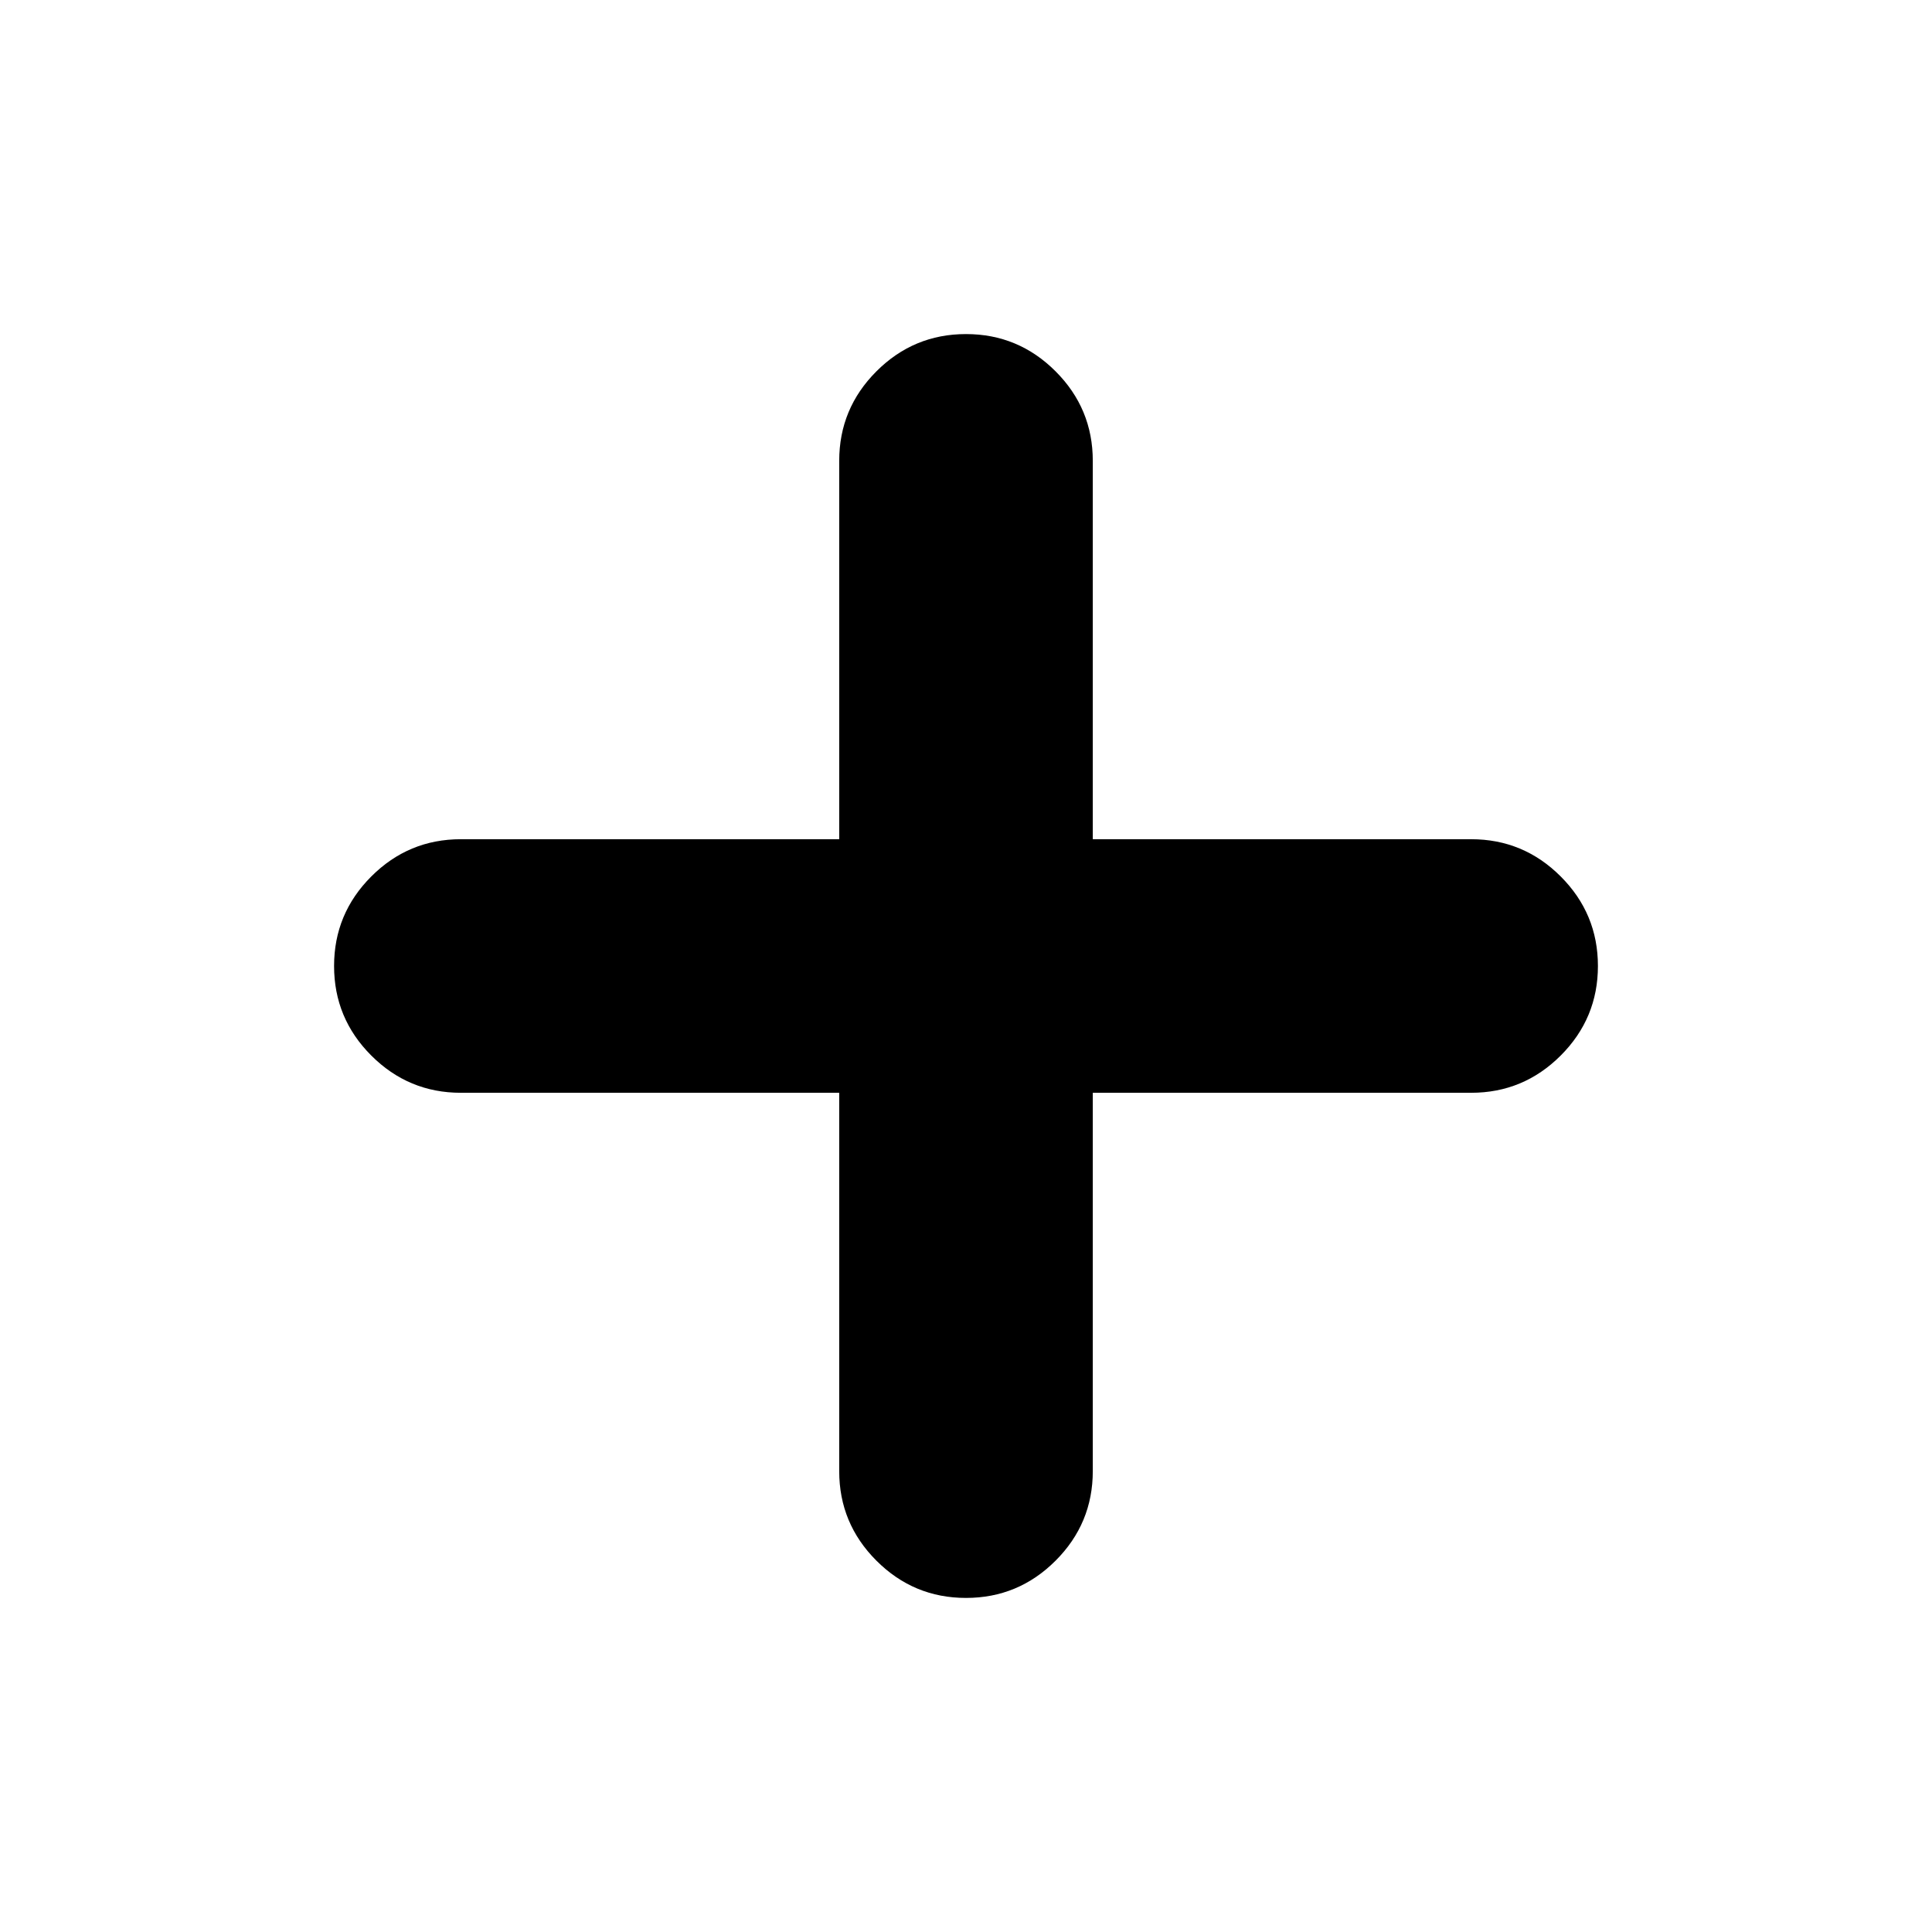
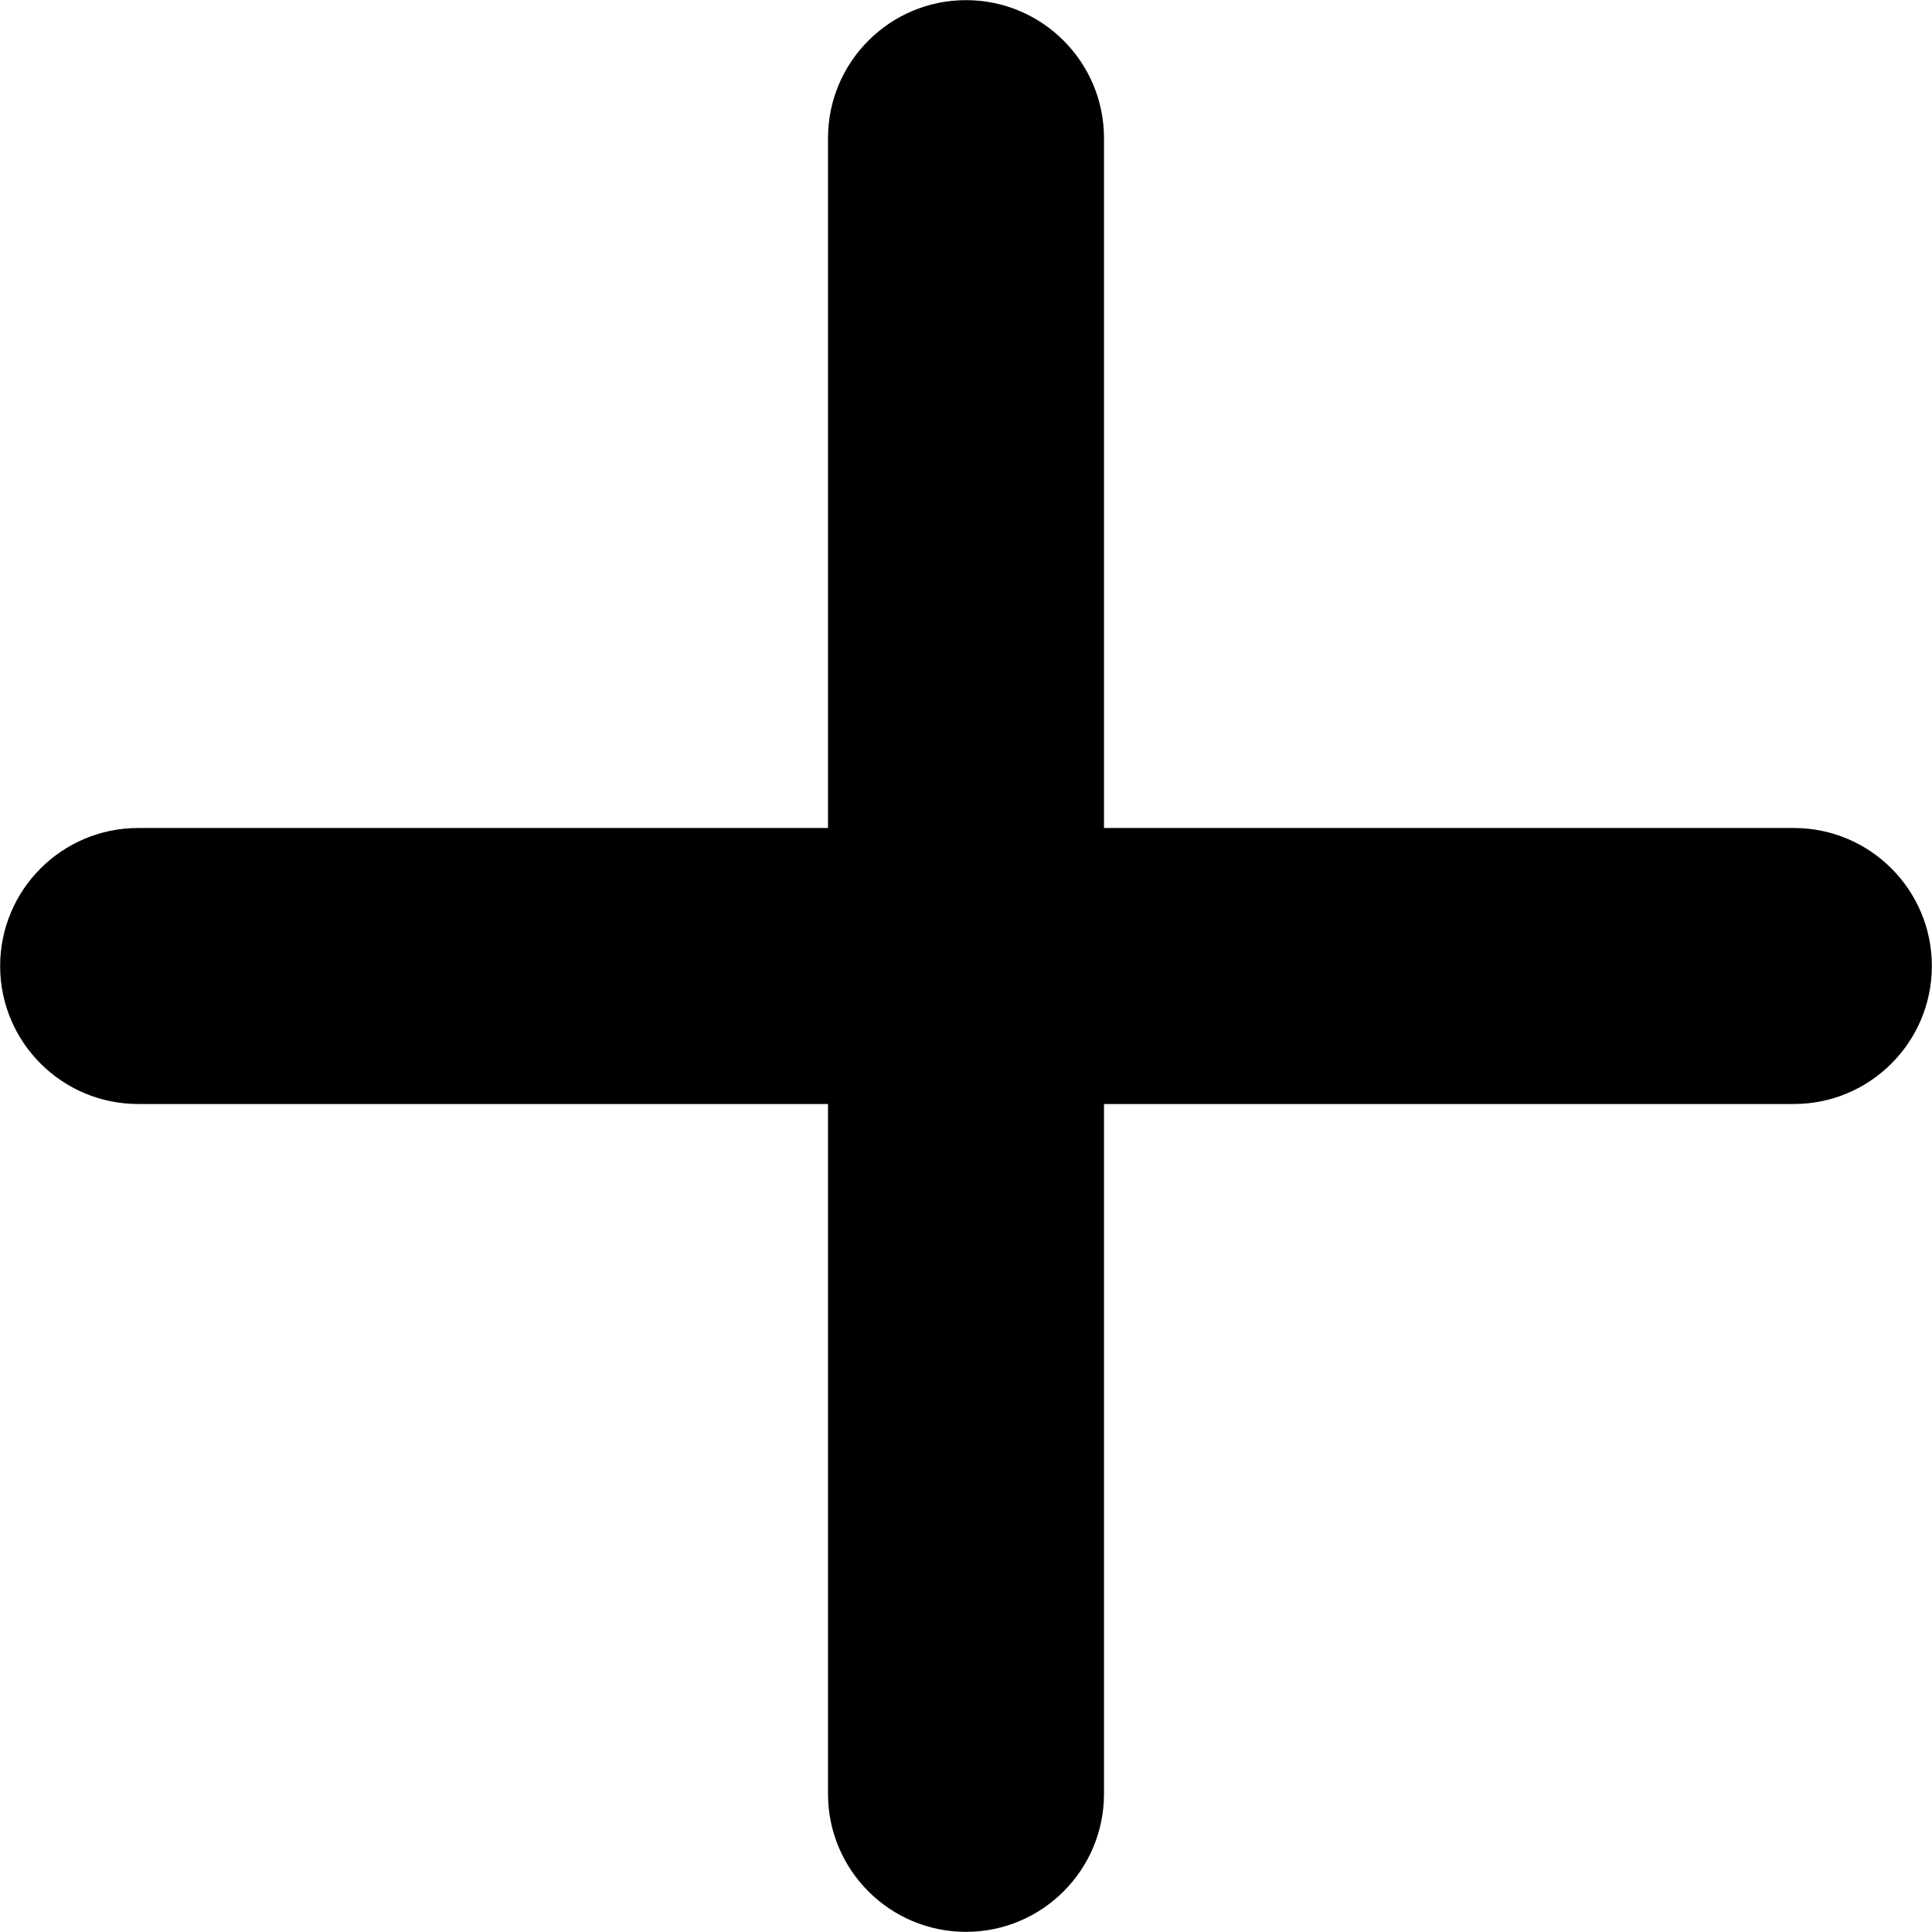
- <svg xmlns="http://www.w3.org/2000/svg" height="24px" viewBox="0 -960 960 960" width="24px" fill="currentColor">
-   <path d="M417-417H229q-26 0-44.5-18.5T166-480q0-26 18.5-44.5T229-543h188v-188q0-26 18.5-44.5T480-794q26 0 44.5 18.5T543-731v188h188q26 0 44.5 18.5T794-480q0 26-18.5 44.5T731-417H543v188q0 26-18.5 44.5T480-166q-26 0-44.5-18.5T417-229v-188Z" />
+ <svg xmlns="http://www.w3.org/2000/svg" fill="none" viewBox="0 0 14 14" id="Add-1--Streamline-Flex">
+   <g id="add-1--expand-cross-buttons-button-more-remove-plus-add-+-mathematics-math">
+     <path id="Union" fill="currentColor" fill-rule="evenodd" d="M8 1.001c0 -0.552 -0.448 -1 -1 -1 -0.552 0 -1 0.448 -1 1V6H1.001c-0.552 0 -1 0.448 -1 1 -2e-8 0.552 0.448 1 1 1h4.999v4.999c0 0.552 0.448 1 1 1 0.552 0 1 -0.448 1 -1V8h4.999c0.552 0 1 -0.448 1 -1 0 -0.552 -0.448 -1 -1 -1H8V1.001Z" clip-rule="evenodd" stroke-width="1" />
+   </g>
</svg>
